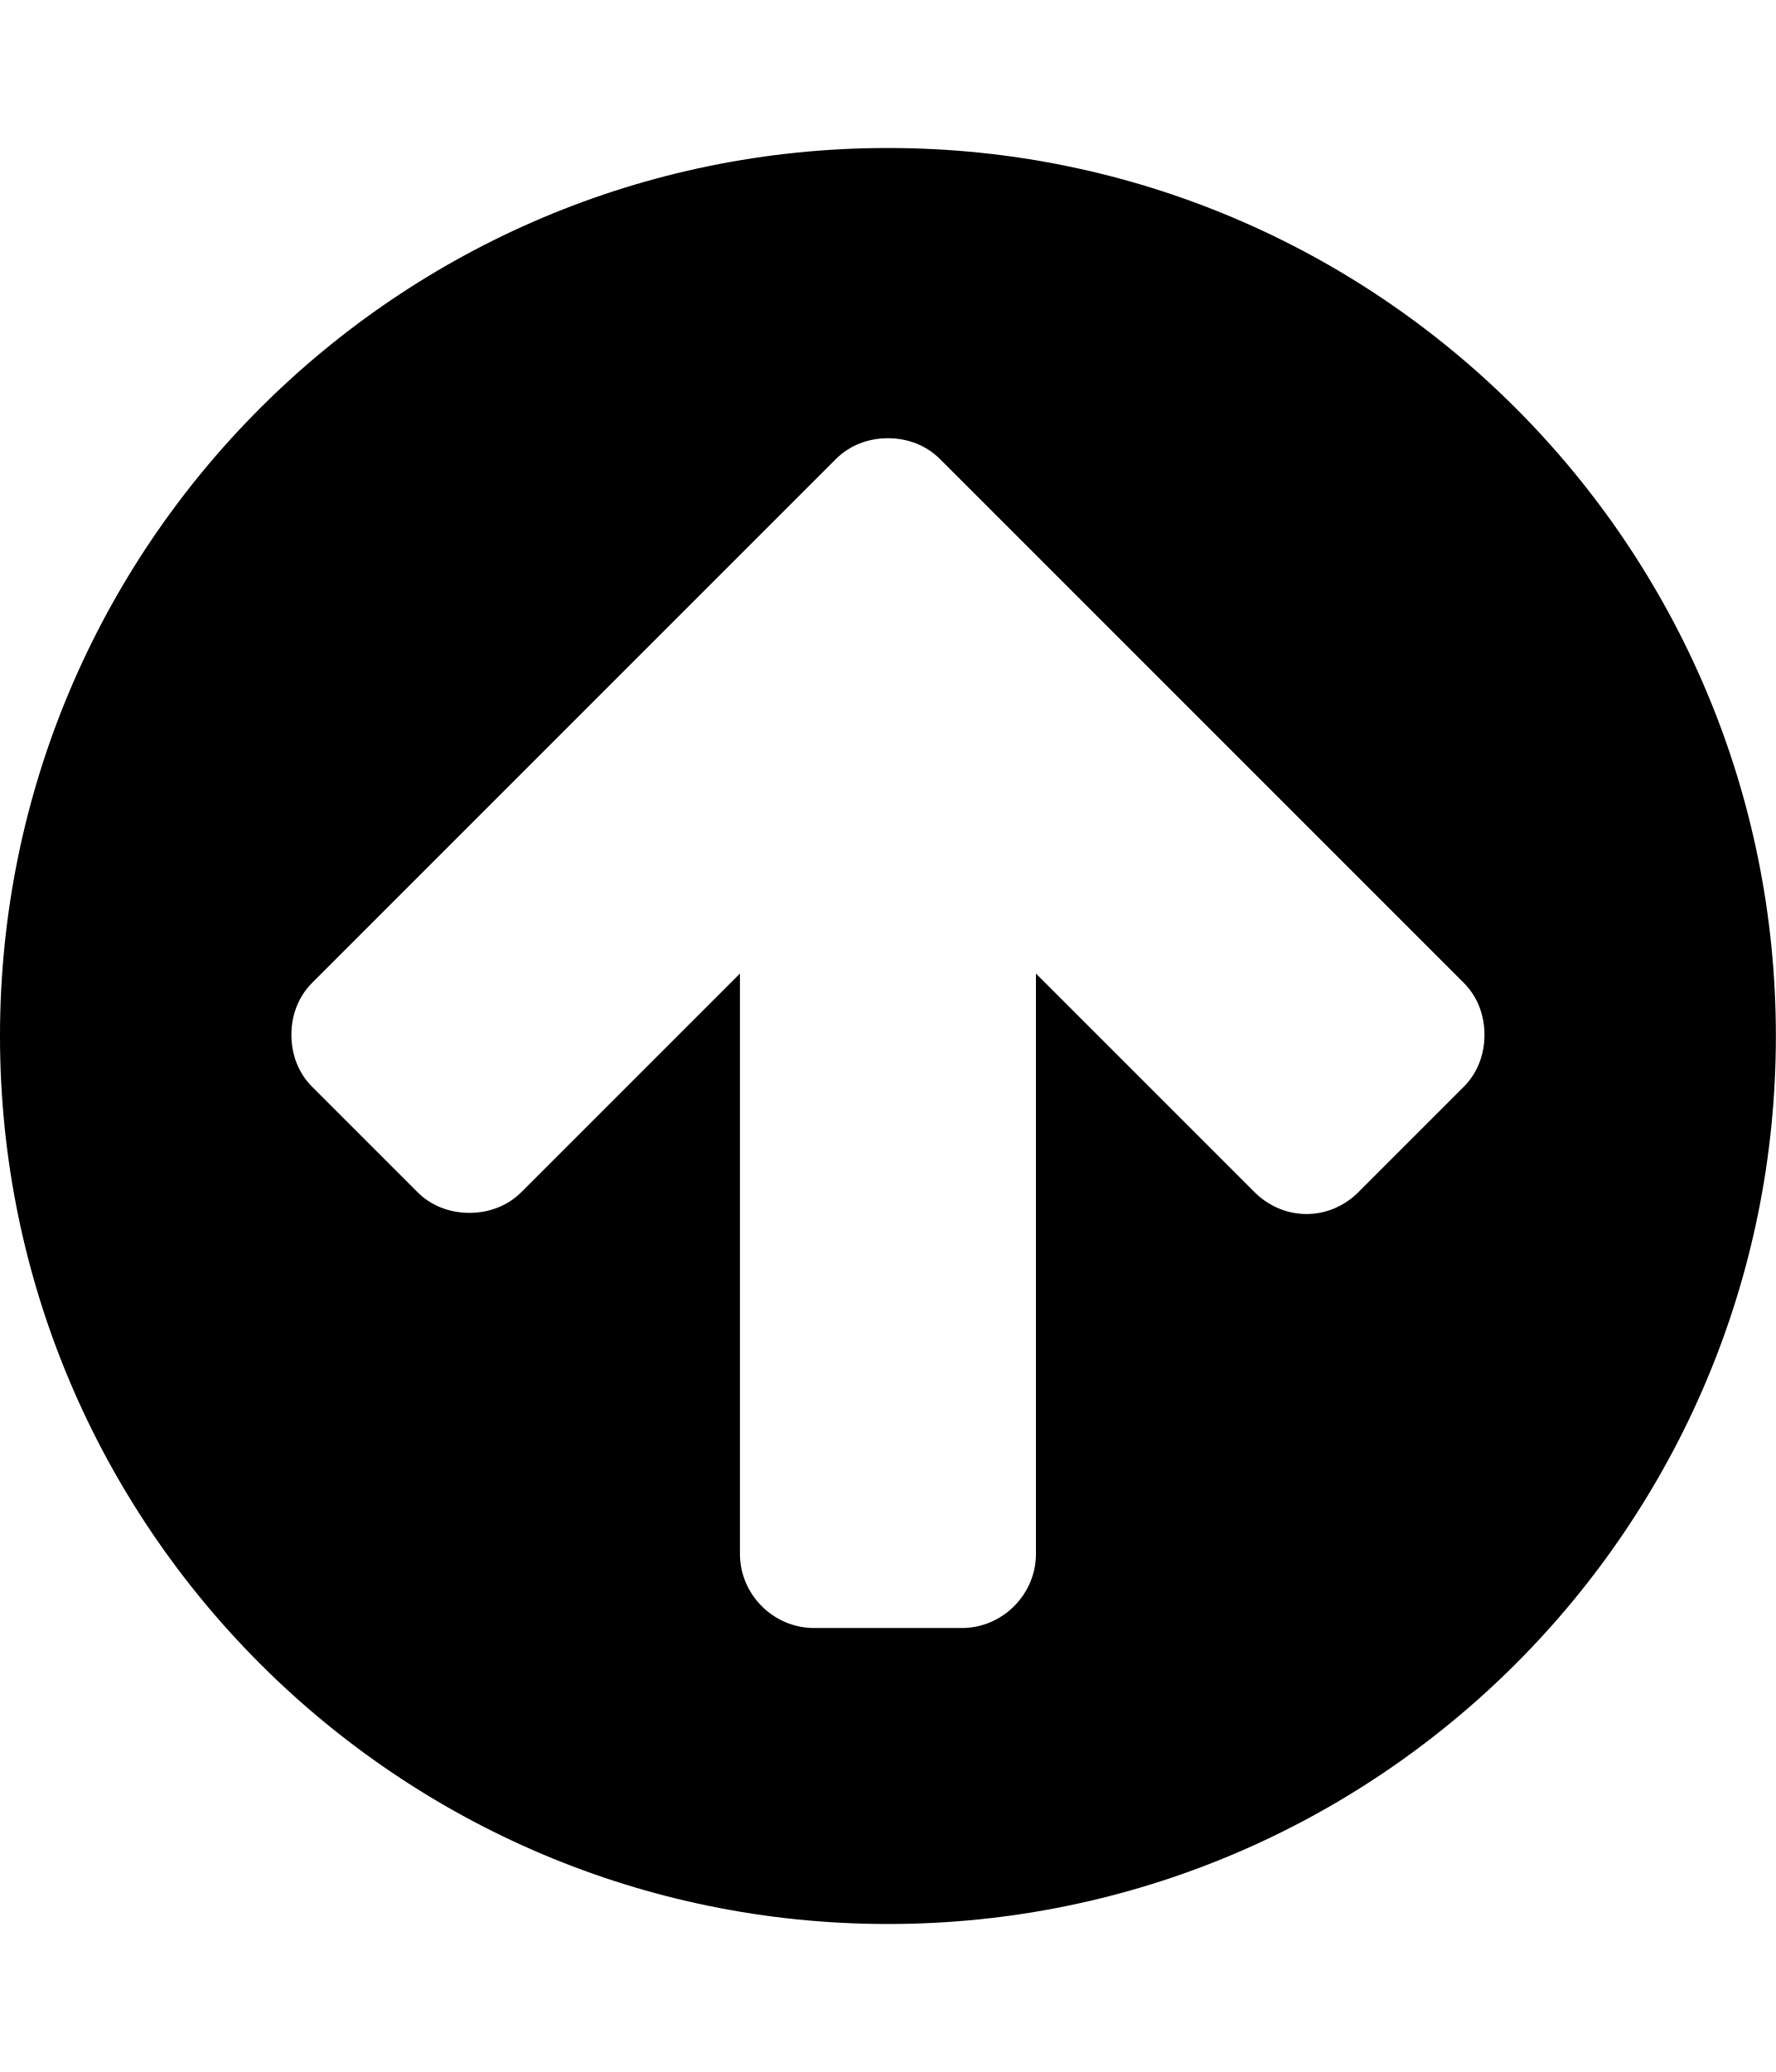
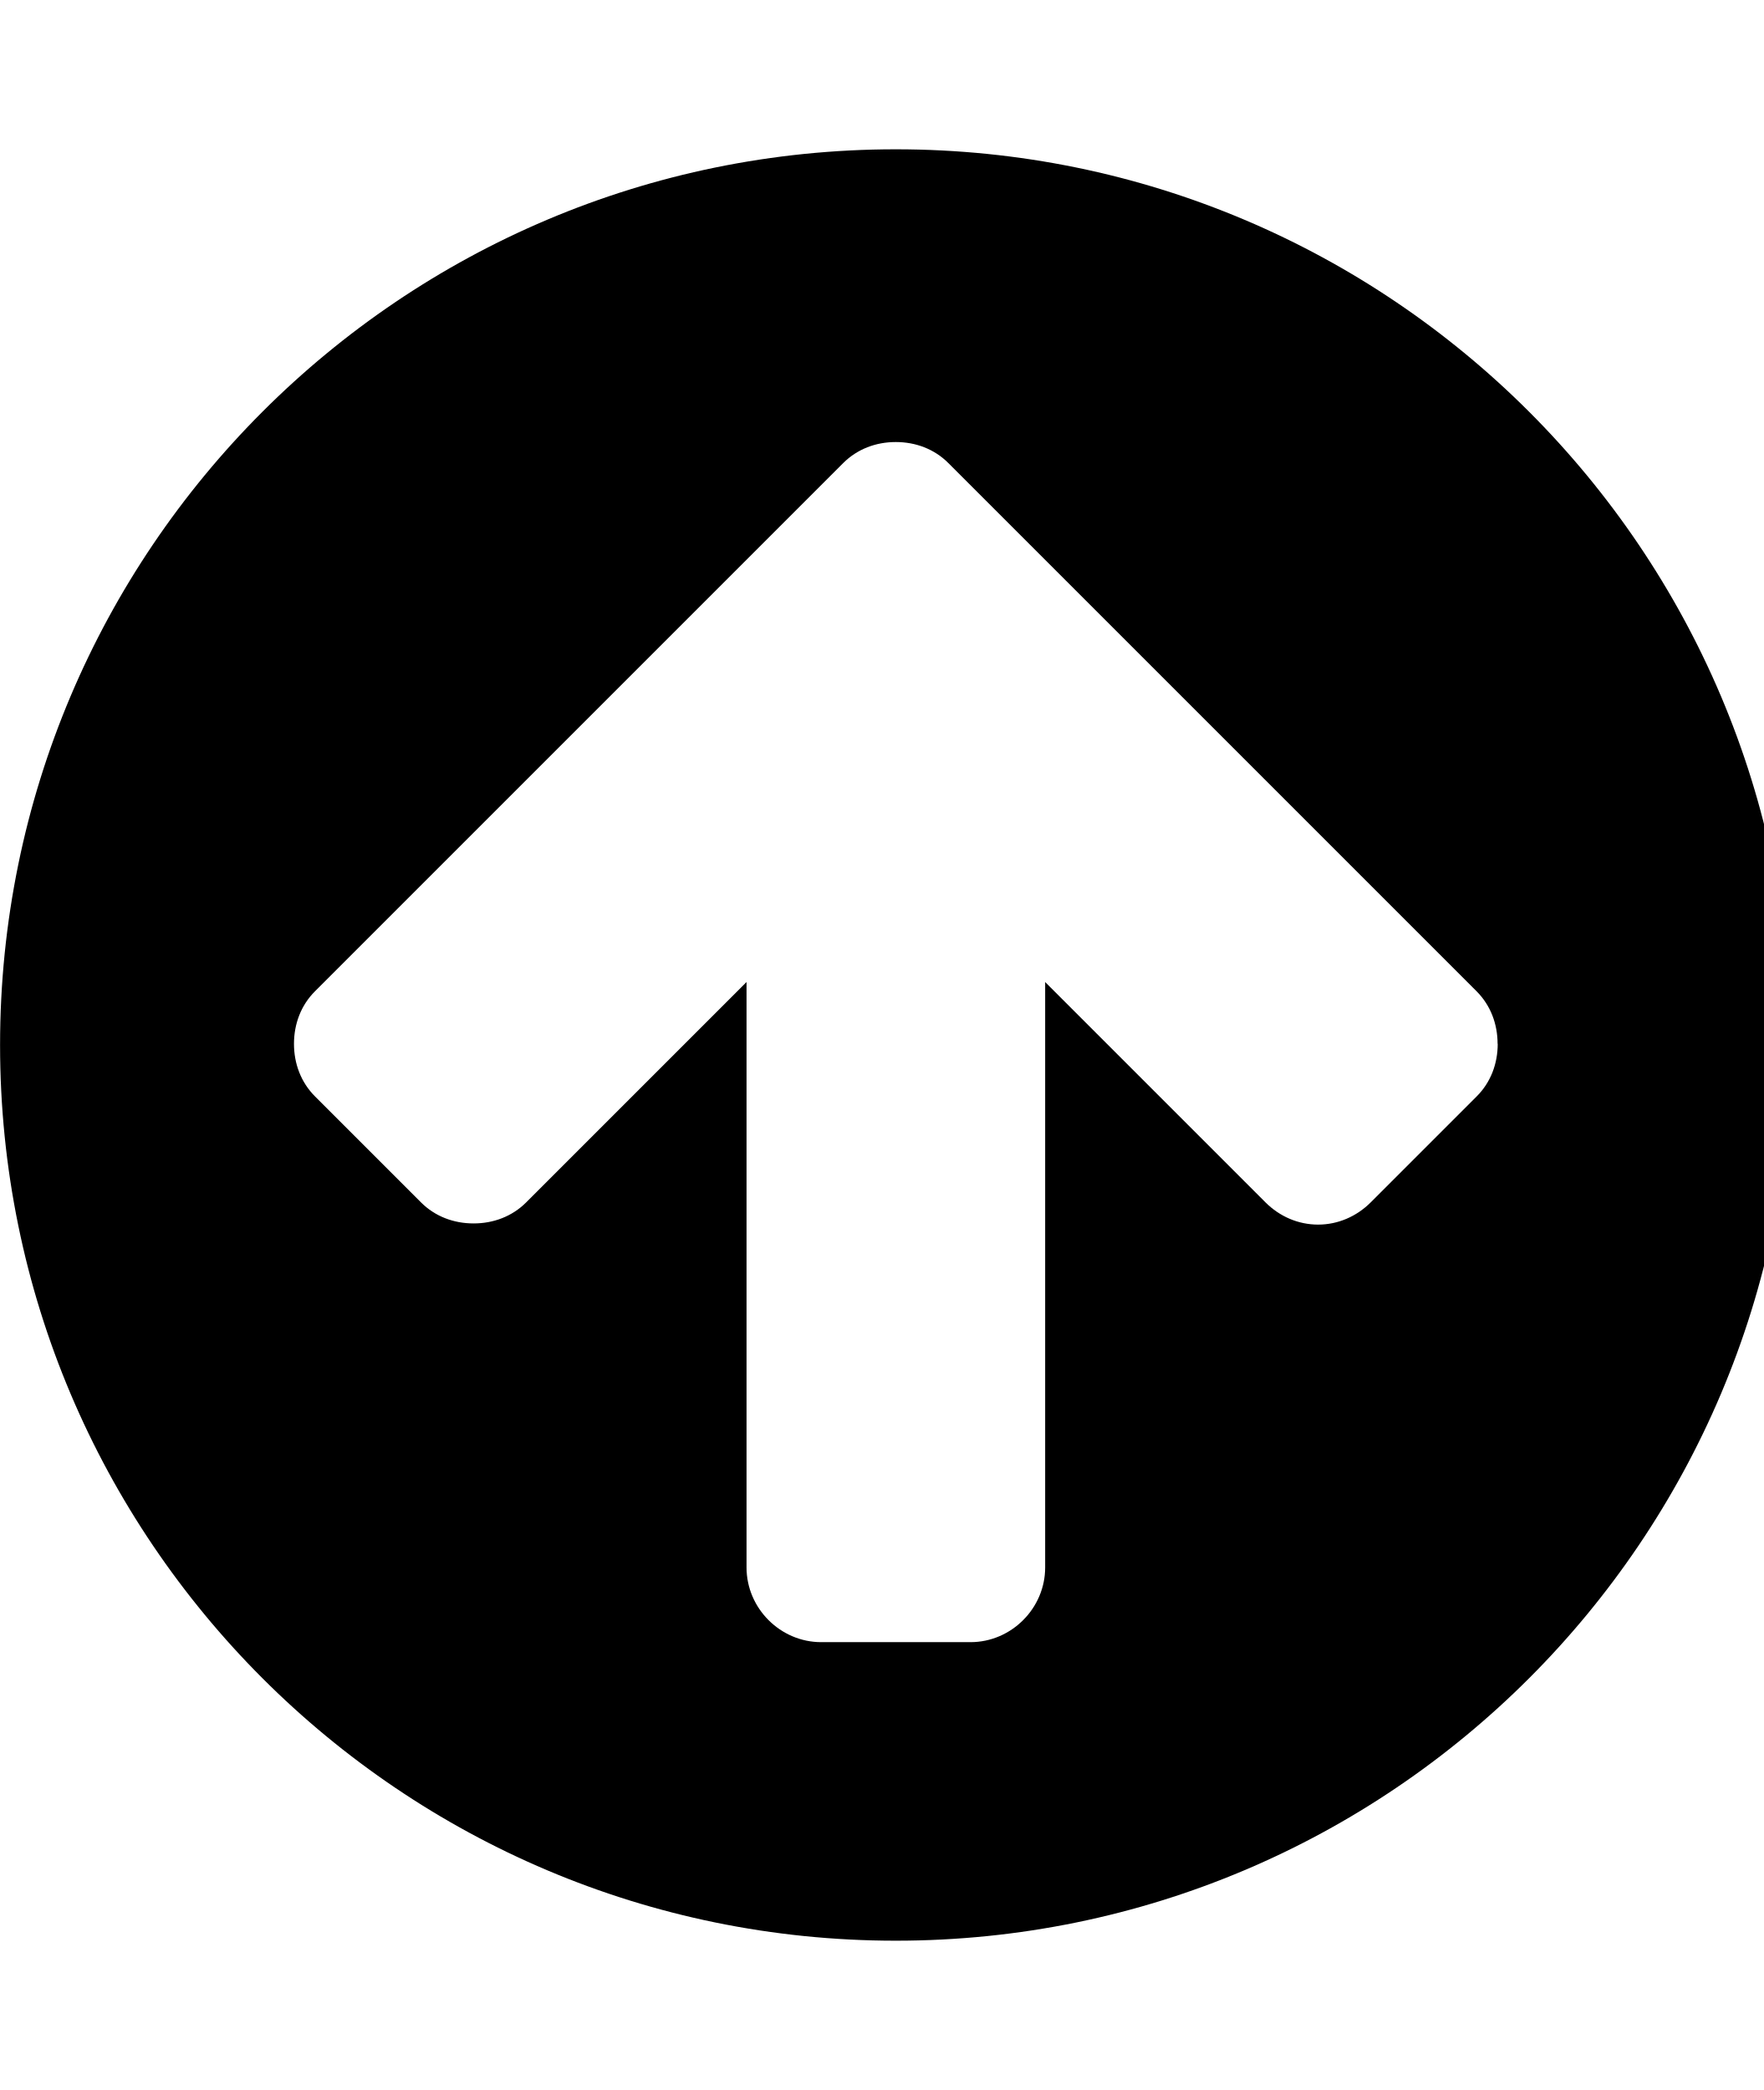
- <svg xmlns="http://www.w3.org/2000/svg" version="1.1" width="24" height="28" viewBox="0 0 24 28">
-   <path d="M20.062 13.984c0-0.266-0.094-0.516-0.281-0.703l-7.078-7.078c-0.187-0.187-0.438-0.281-0.703-0.281s-0.516 0.094-0.703 0.281l-7.078 7.078c-0.187 0.187-0.281 0.438-0.281 0.703s0.094 0.516 0.281 0.703l1.422 1.422c0.187 0.187 0.438 0.281 0.703 0.281s0.516-0.094 0.703-0.281l2.953-2.953v7.844c0 0.547 0.453 1 1 1h2c0.547 0 1-0.453 1-1v-7.844l2.953 2.953c0.187 0.187 0.438 0.297 0.703 0.297s0.516-0.109 0.703-0.297l1.422-1.422c0.187-0.187 0.281-0.438 0.281-0.703zM24 14c0 6.625-5.375 12-12 12s-12-5.375-12-12 5.375-12 12-12 12 5.375 12 12z" />
+ <svg xmlns="http://www.w3.org/2000/svg" version="1.1" width="27" height="32" viewBox="0 0 27 32">
+   <path d="M22.929 15.982c0-0.304-0.107-0.589-0.321-0.804l-8.089-8.089c-0.214-0.214-0.5-0.321-0.804-0.321s-0.589 0.107-0.804 0.321l-8.089 8.089c-0.214 0.214-0.321 0.5-0.321 0.804s0.107 0.589 0.321 0.804l1.625 1.625c0.214 0.214 0.5 0.321 0.804 0.321s0.589-0.107 0.804-0.321l3.375-3.375v8.964c0 0.625 0.518 1.143 1.143 1.143h2.286c0.625 0 1.143-0.518 1.143-1.143v-8.964l3.375 3.375c0.214 0.214 0.5 0.339 0.804 0.339s0.589-0.125 0.804-0.339l1.625-1.625c0.214-0.214 0.321-0.5 0.321-0.804zM27.429 16c0 7.571-6.143 13.714-13.714 13.714s-13.714-6.143-13.714-13.714 6.143-13.714 13.714-13.714 13.714 6.143 13.714 13.714z" />
</svg>
